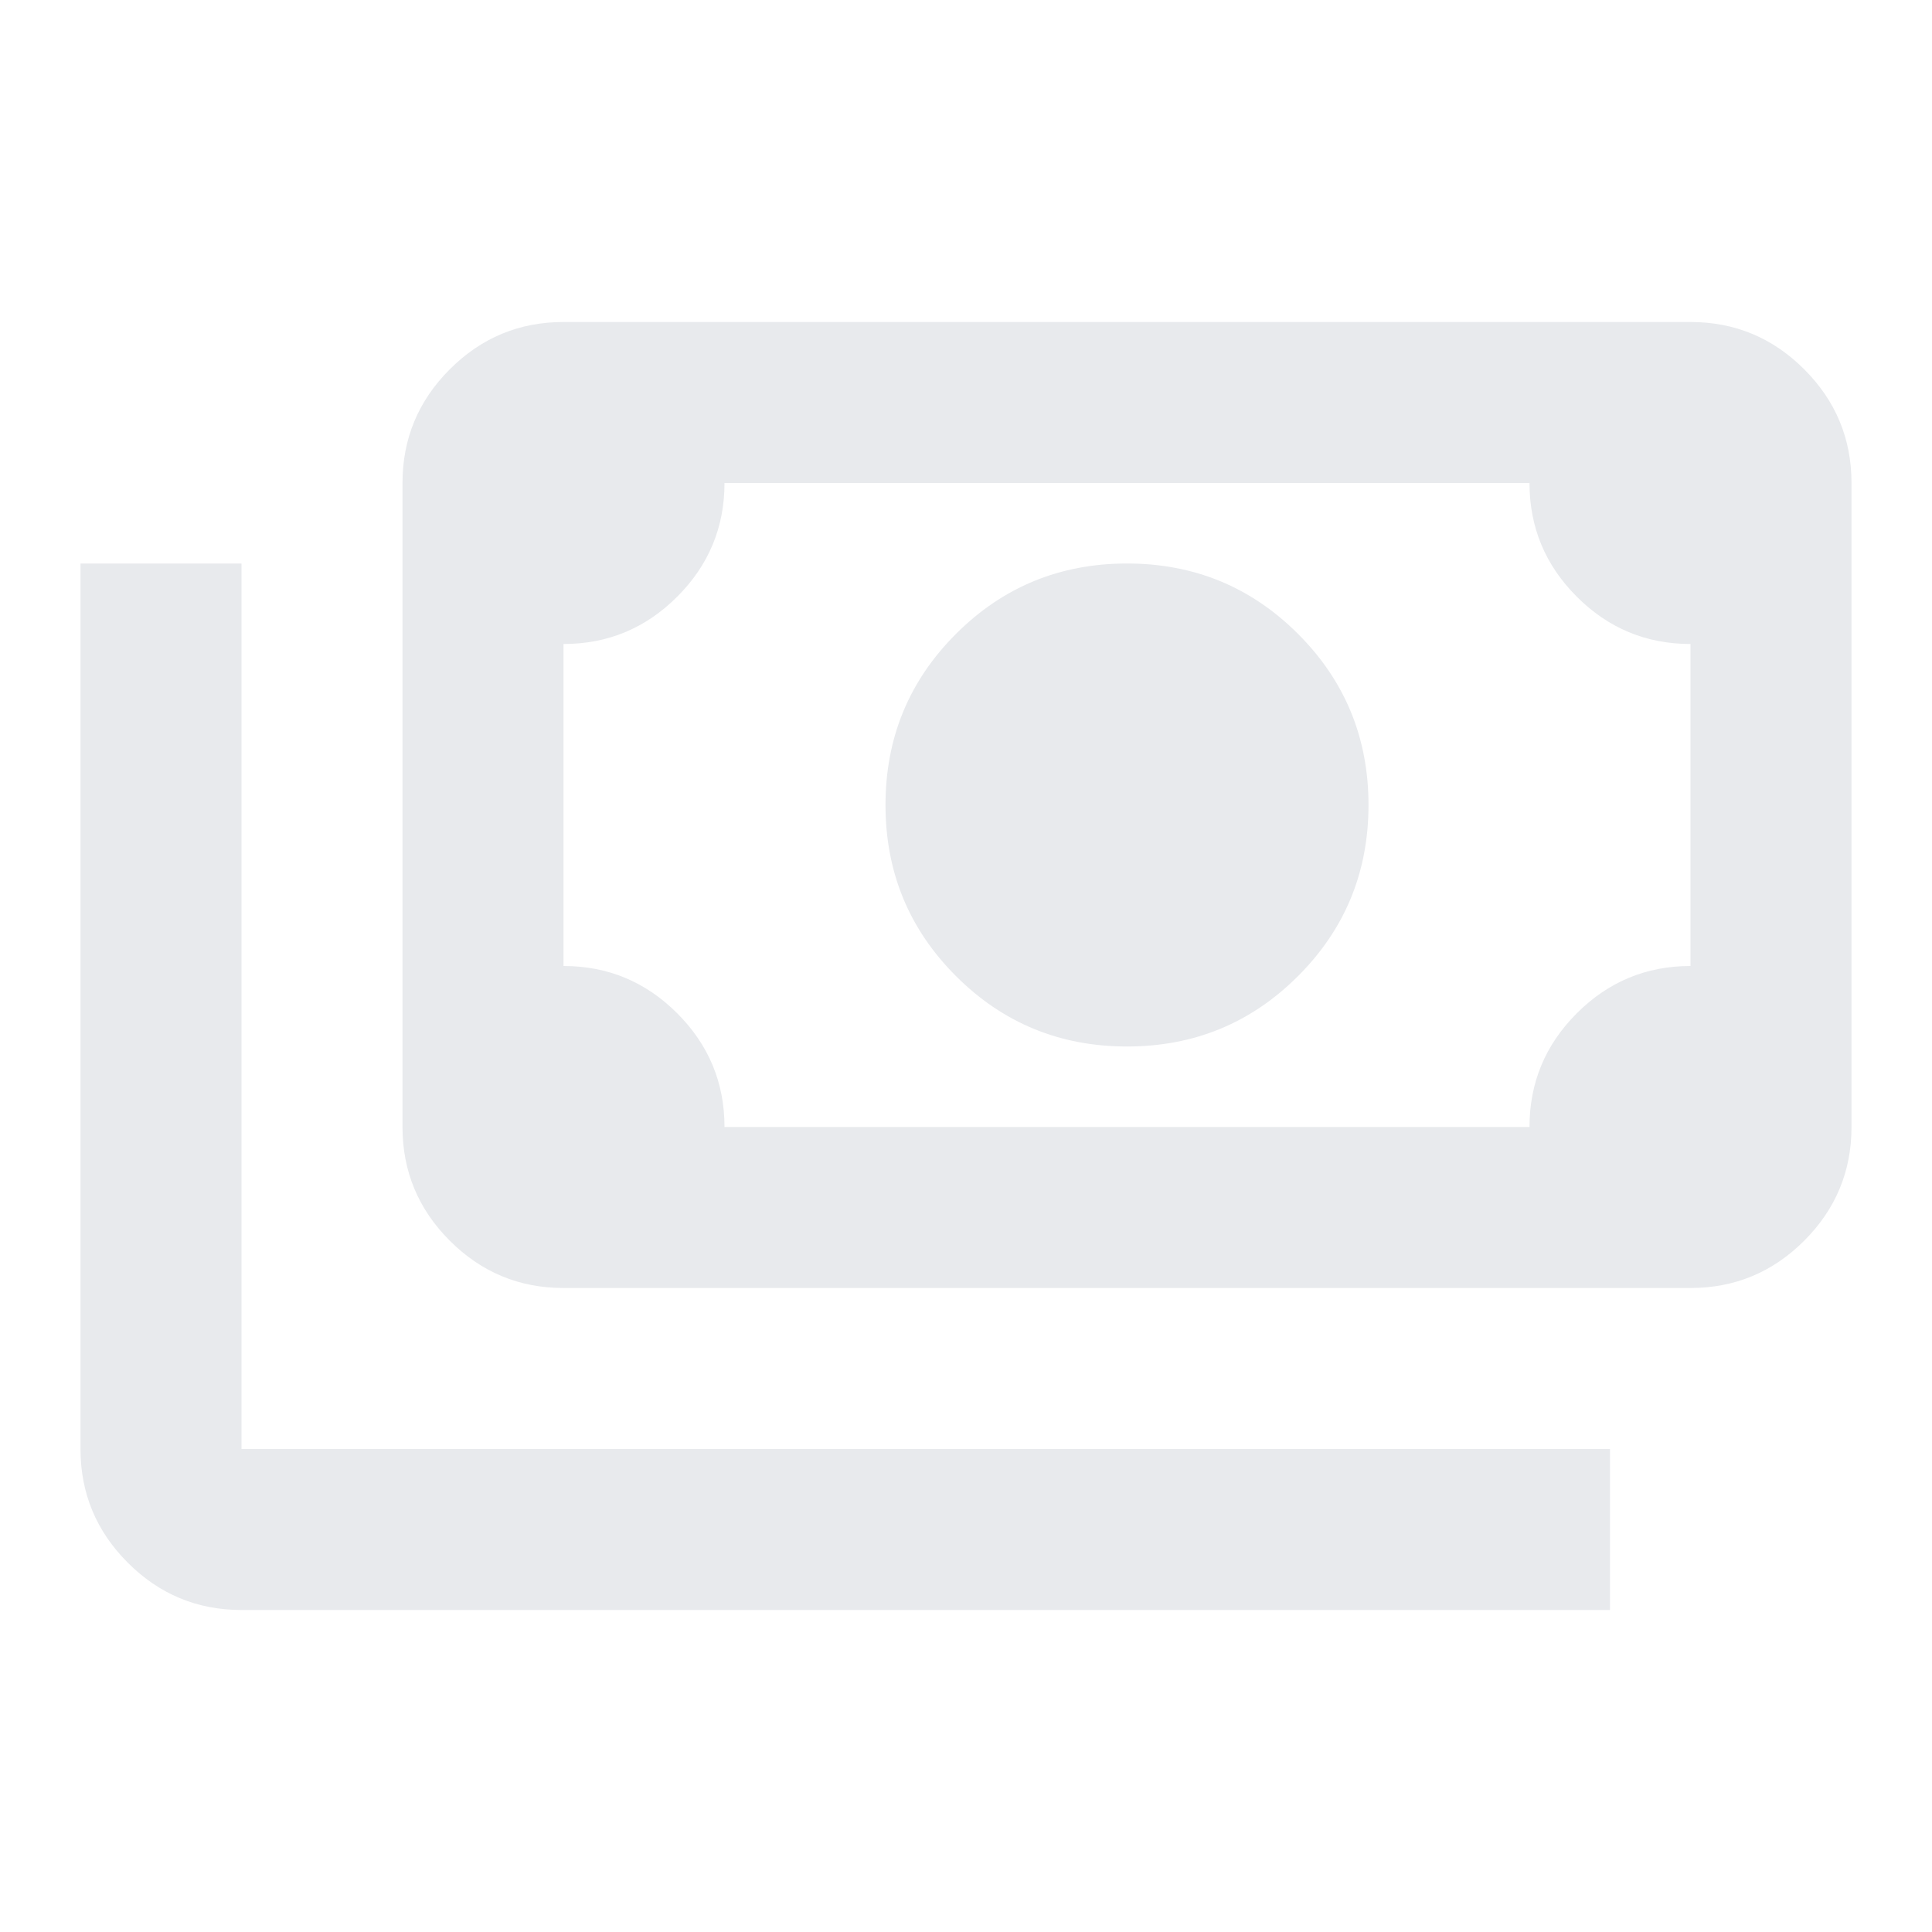
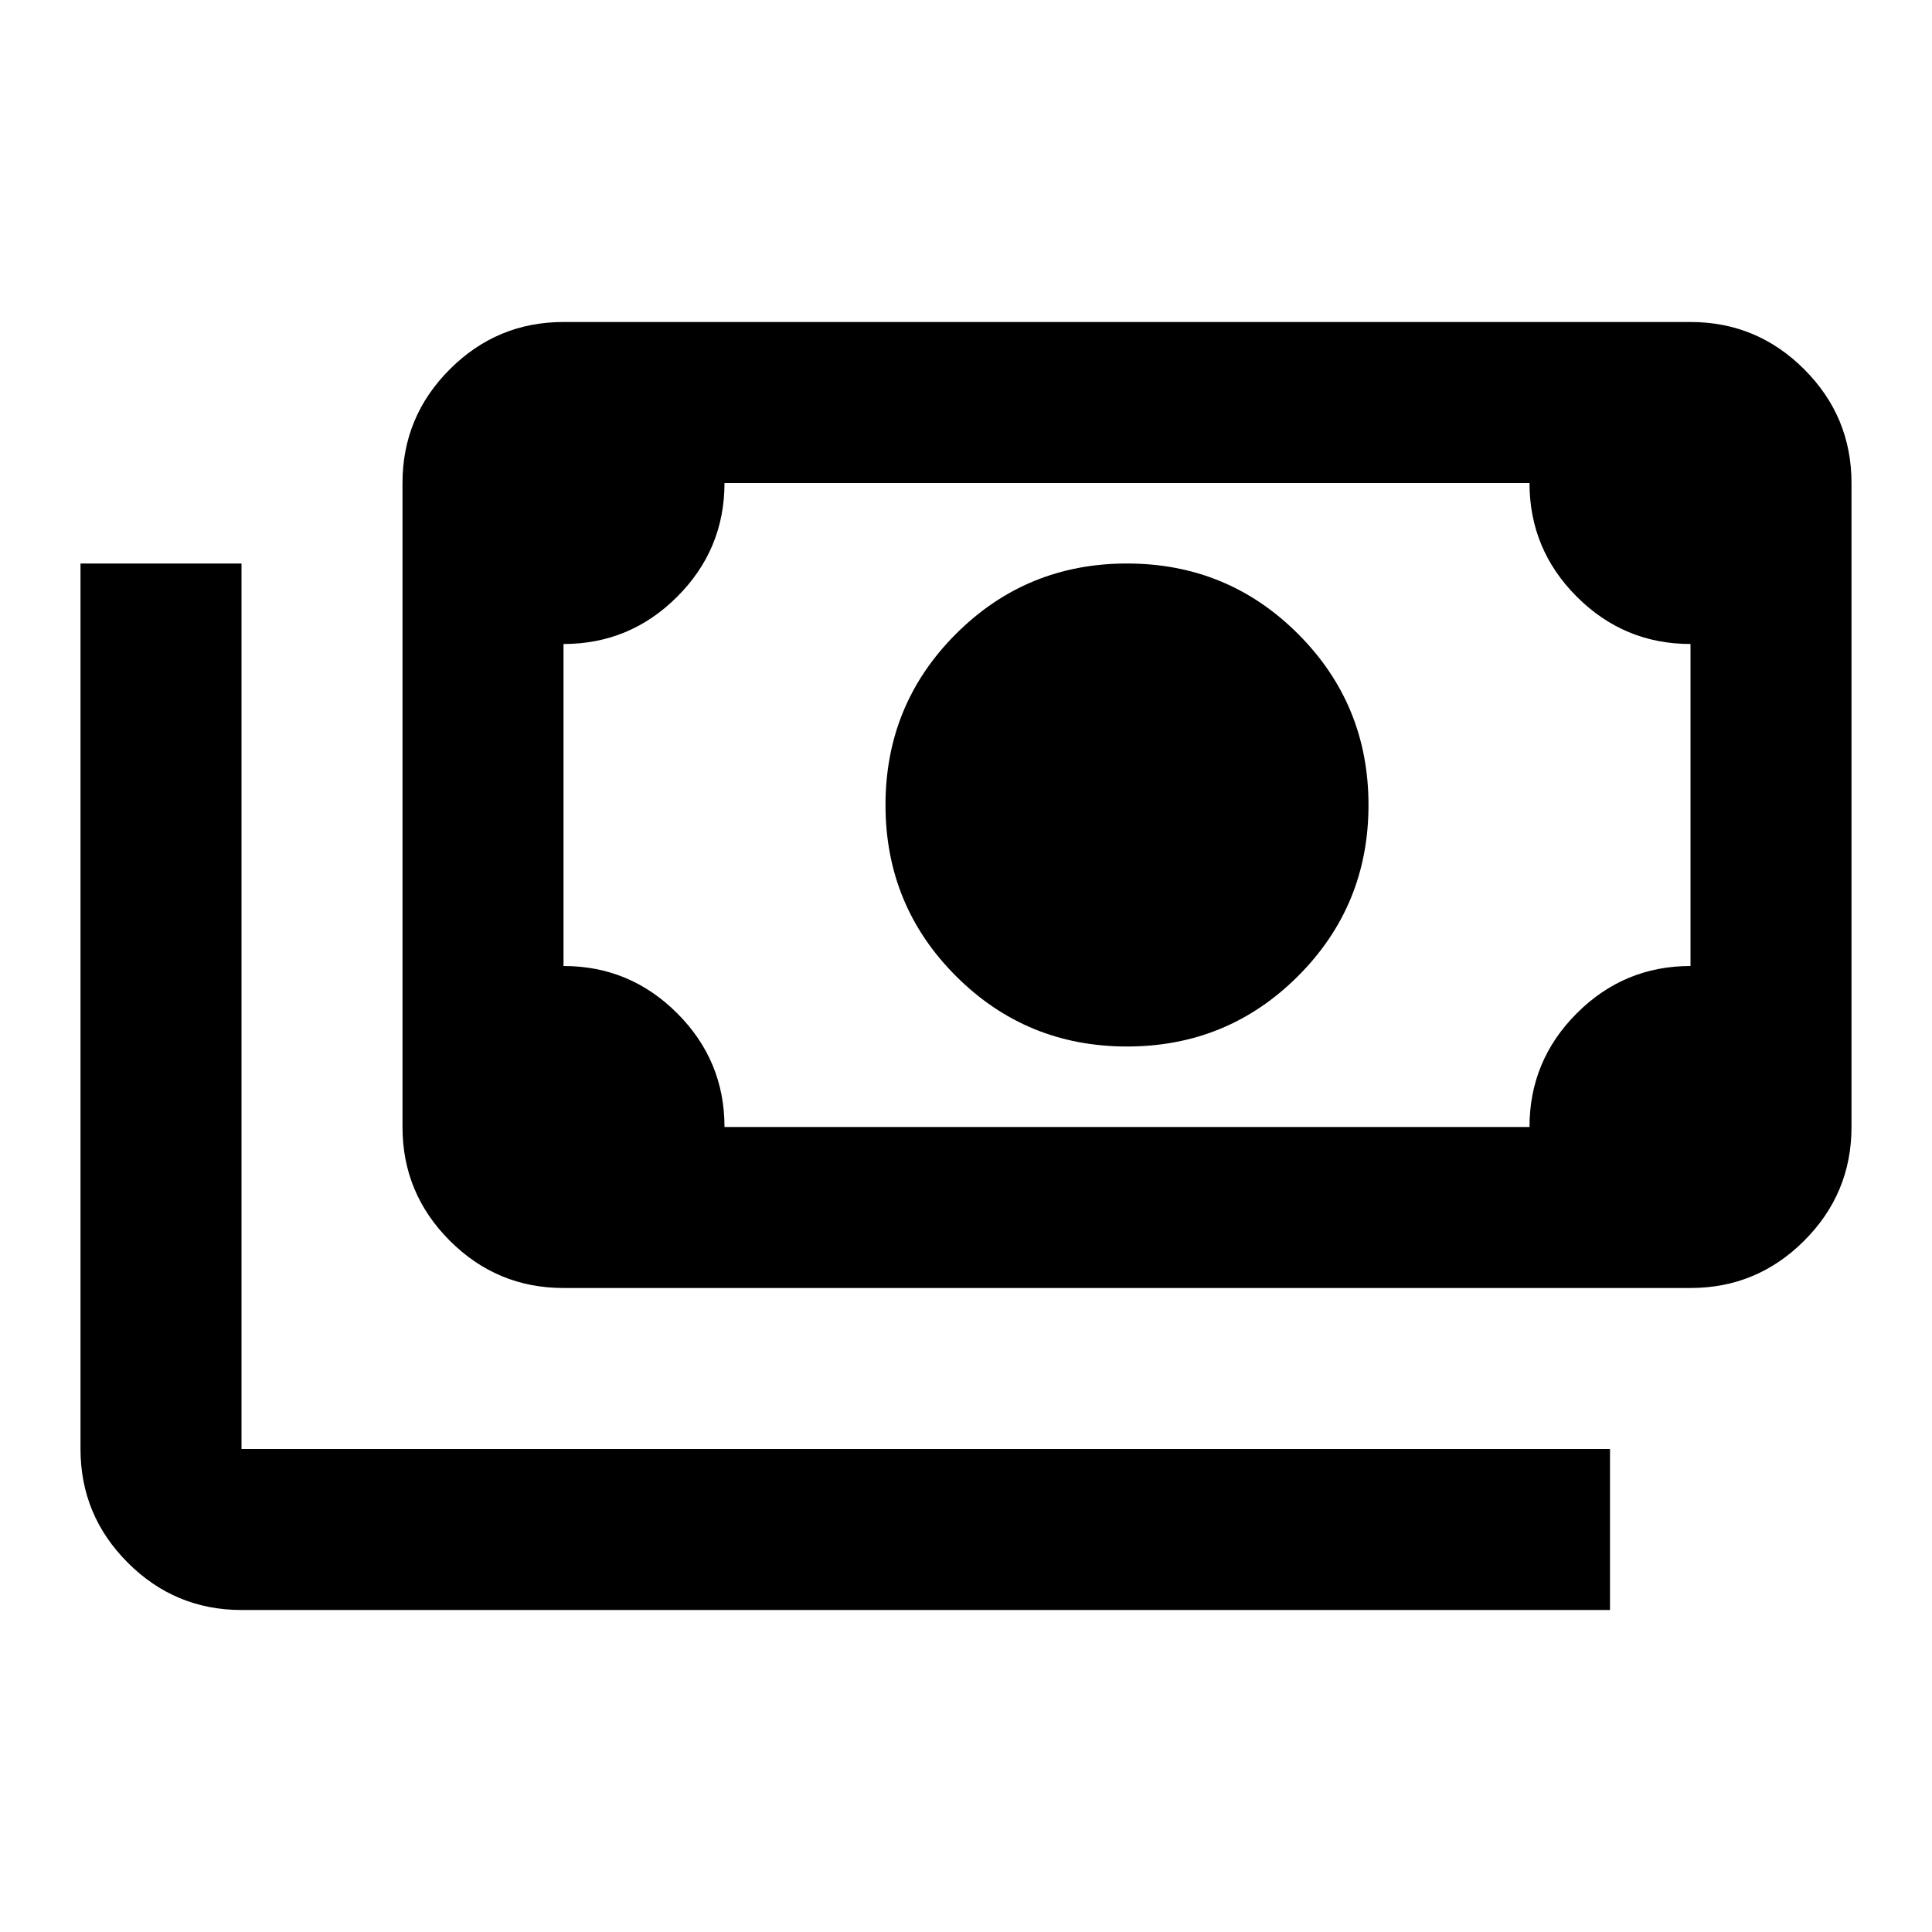
- <svg xmlns="http://www.w3.org/2000/svg" height="24px" viewBox="0 -960 960 960" width="24px" fill="#e8eaed">
+ <svg xmlns="http://www.w3.org/2000/svg" height="24px" viewBox="0 -960 960 960" width="24px">
  <path d="M560-440q-50 0-85-35t-35-85q0-50 35-85t85-35q50 0 85 35t35 85q0 50-35 85t-85 35ZM280-320q-33 0-56.5-23.5T200-400v-320q0-33 23.5-56.5T280-800h560q33 0 56.5 23.5T920-720v320q0 33-23.5 56.5T840-320H280Zm80-80h400q0-33 23.5-56.5T840-480v-160q-33 0-56.5-23.5T760-720H360q0 33-23.5 56.5T280-640v160q33 0 56.5 23.5T360-400Zm440 240H120q-33 0-56.5-23.5T40-240v-440h80v440h680v80ZM280-400v-320 320Z" />
</svg>
